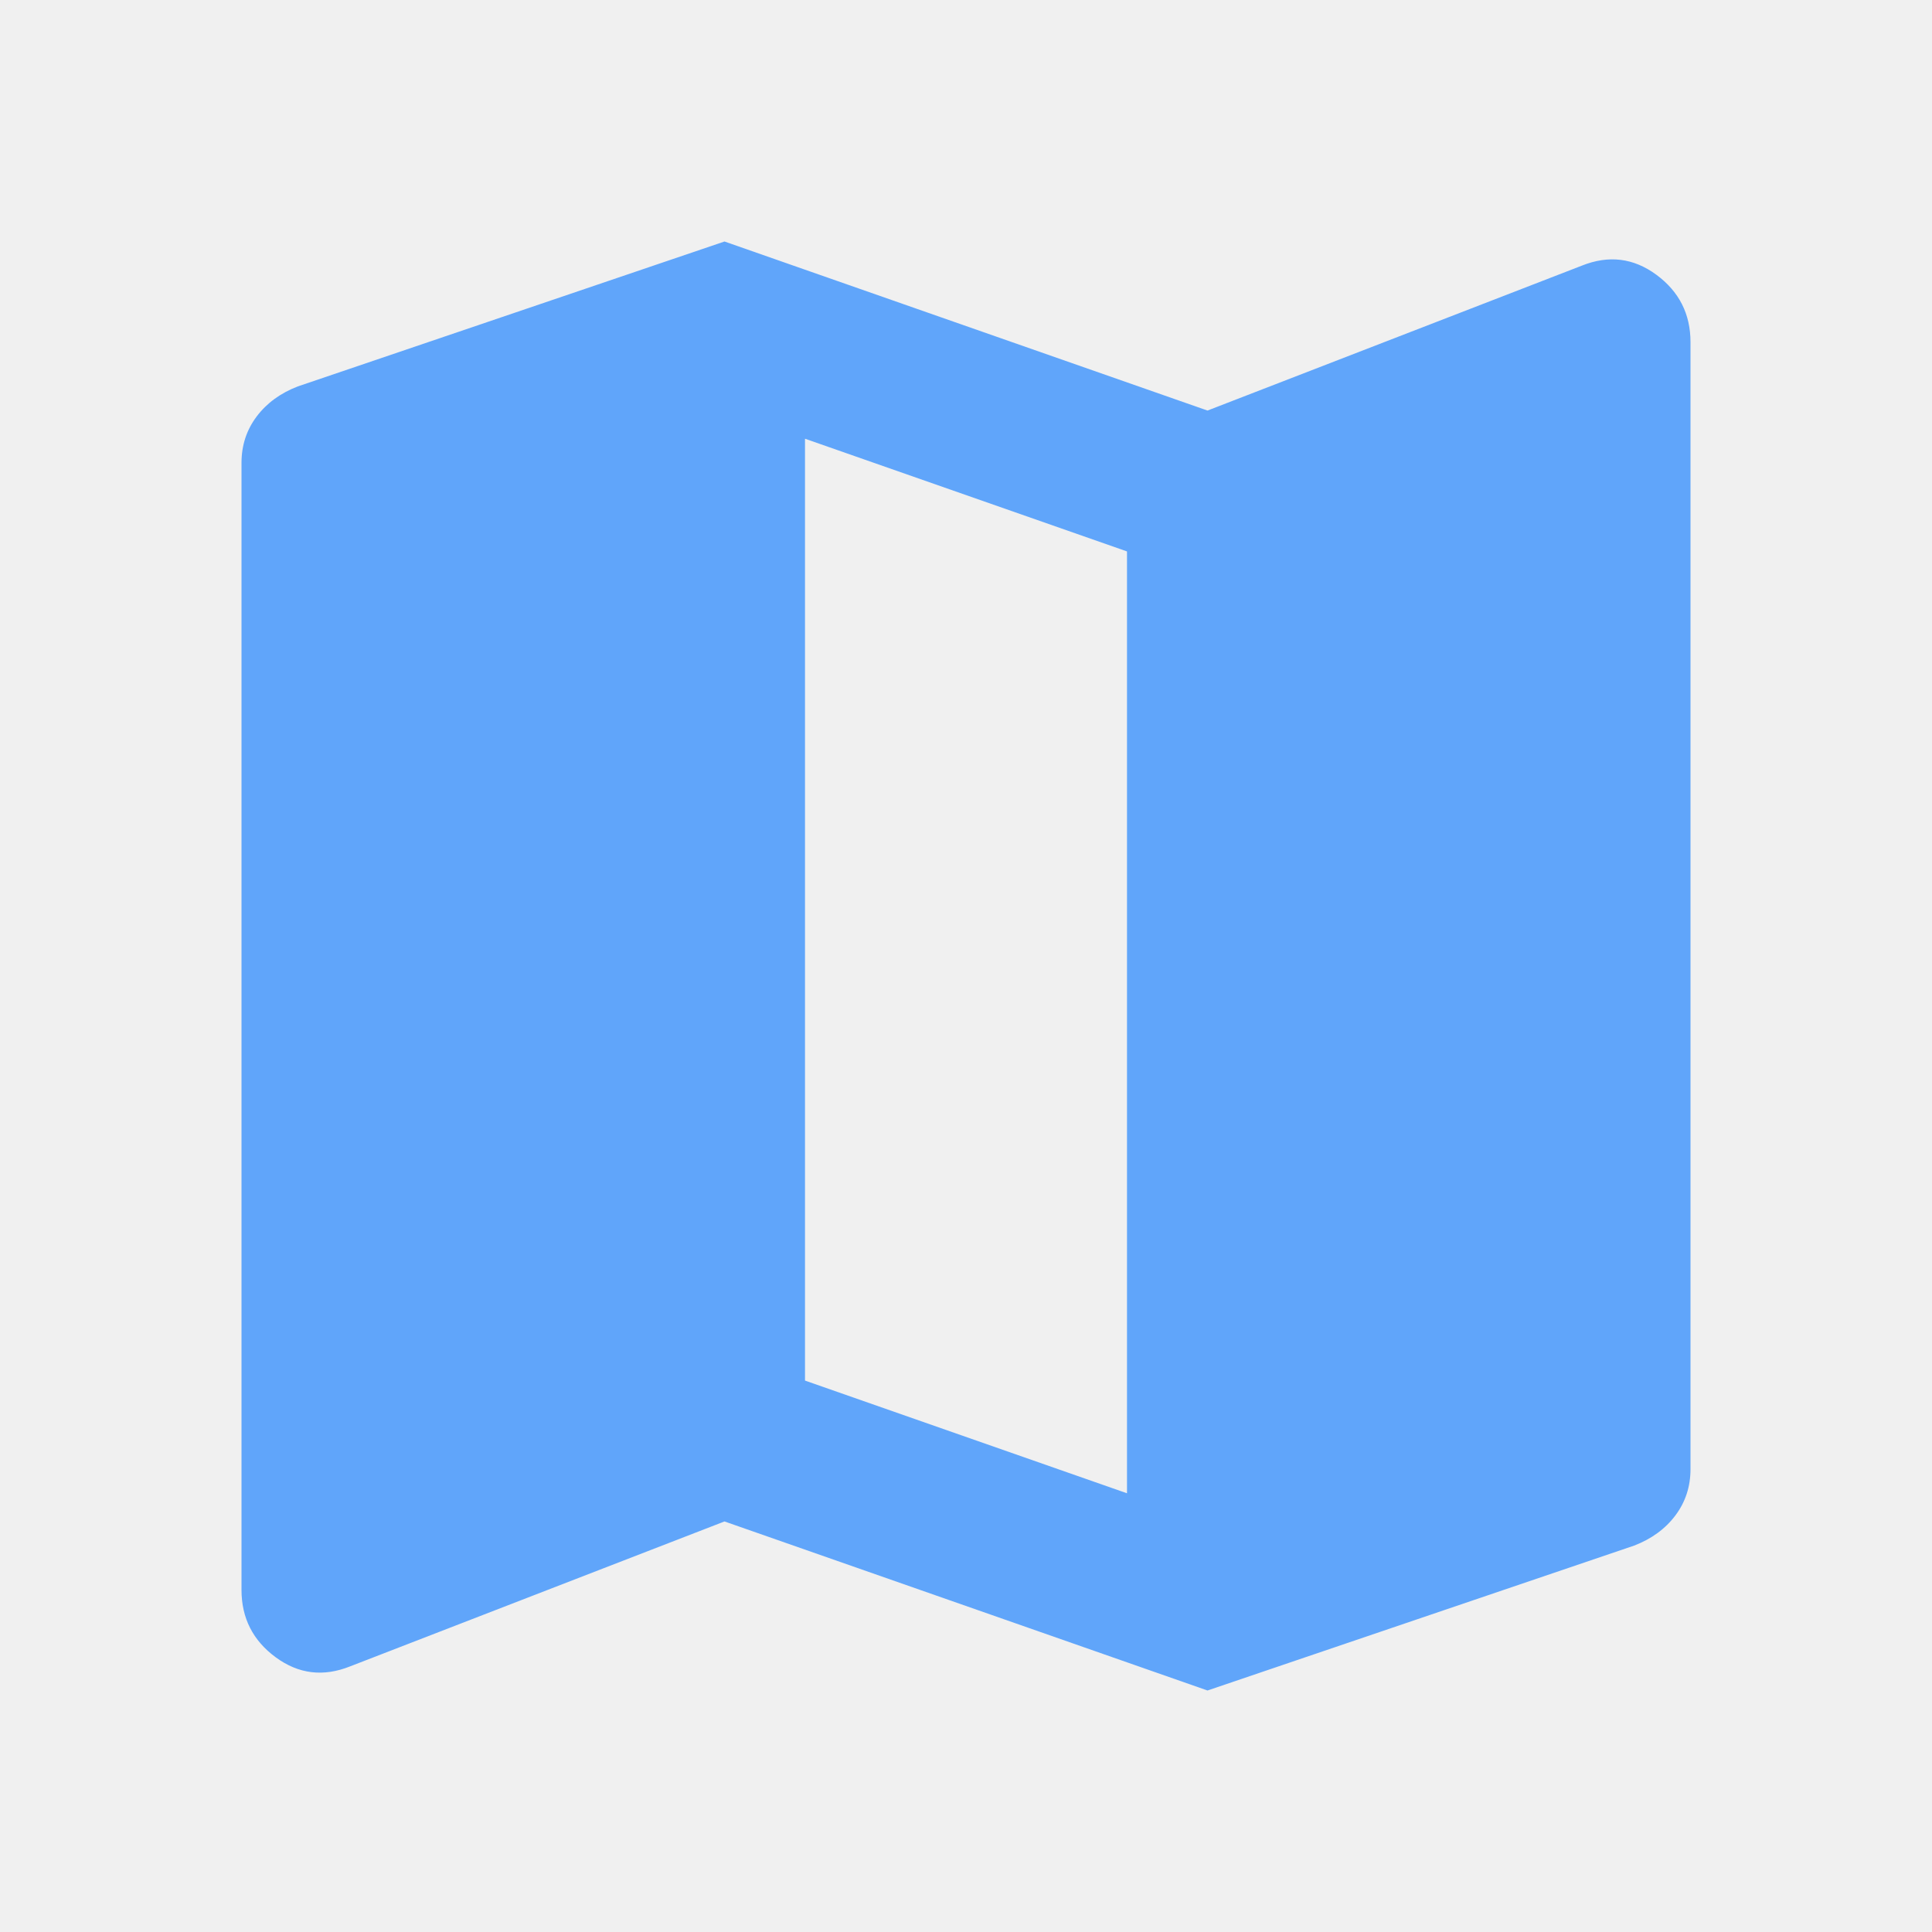
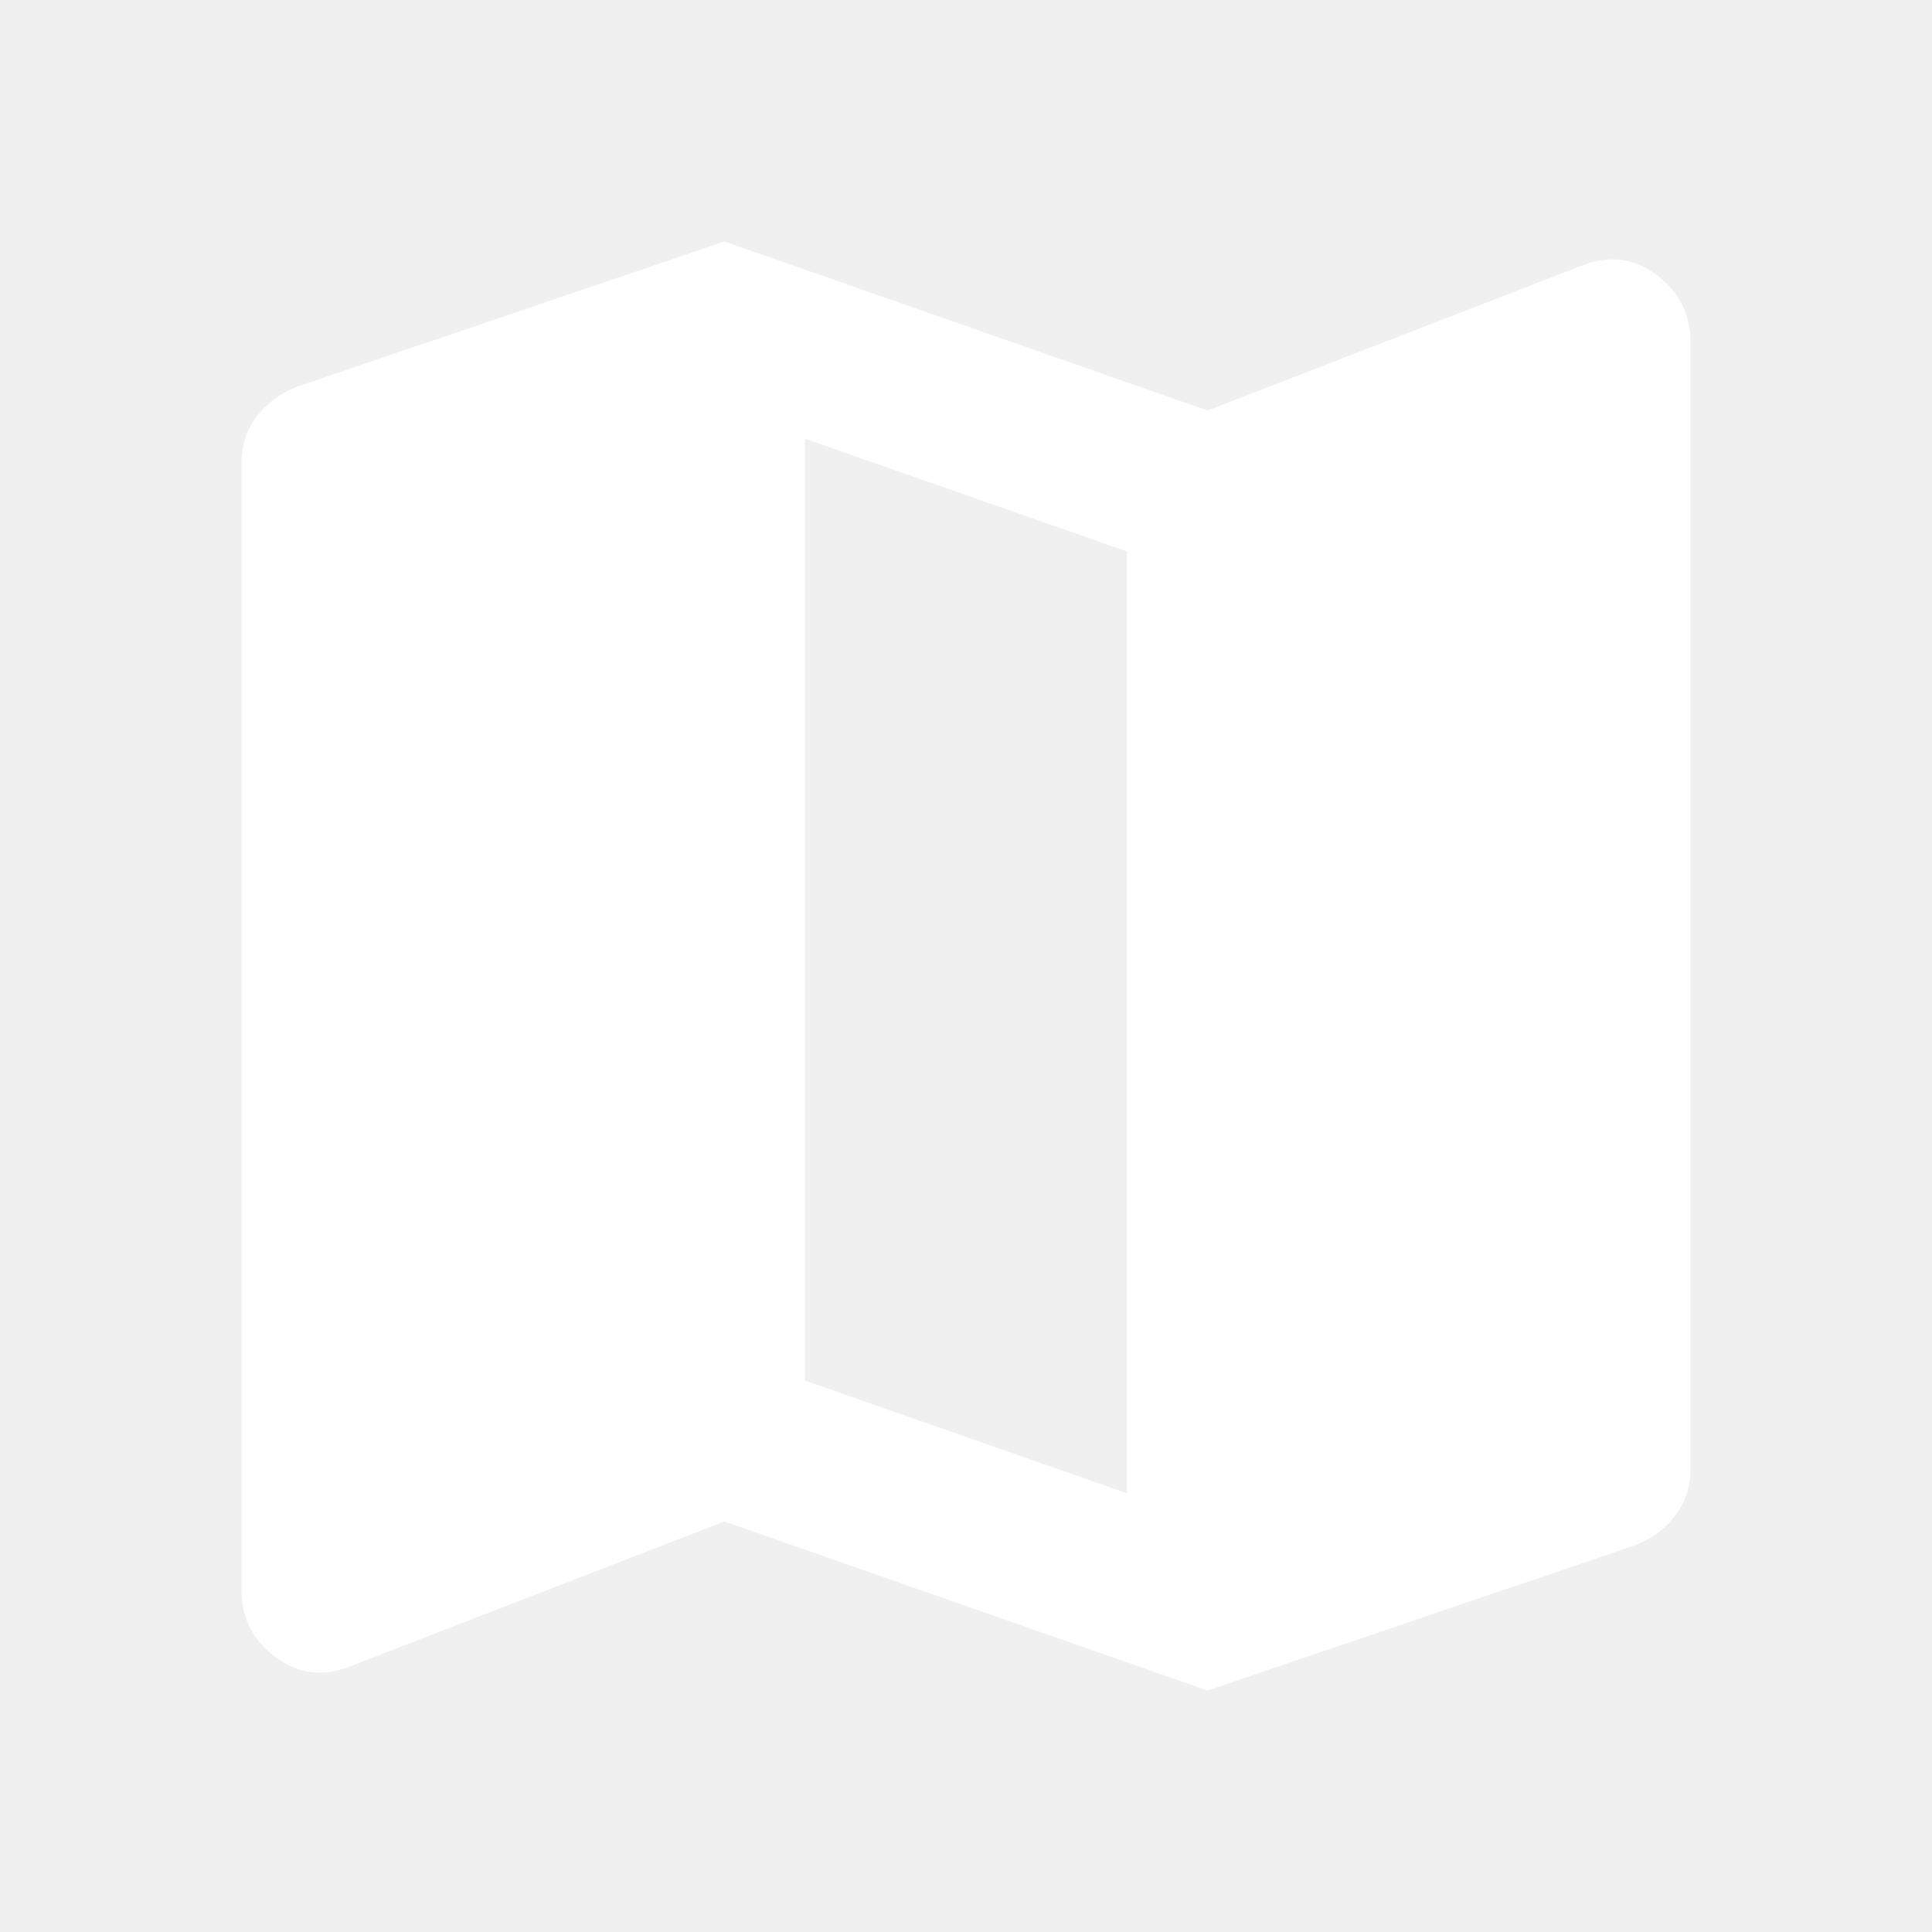
<svg xmlns="http://www.w3.org/2000/svg" height="24px" viewBox="0 -960 960 960" width="24px">
-   <path d="m600-120-240-84-186 72q-20 8-37-4.5T120-170v-560q0-13 7.5-23t20.5-15l212-72 240 84 186-72q20-8 37 4.5t17 33.5v560q0 13-7.5 23T812-192l-212 72Zm-40-98v-468l-160-56v468l160 56Z" fill="#60a5fa" />
+   <path d="m600-120-240-84-186 72q-20 8-37-4.5T120-170v-560q0-13 7.5-23t20.5-15l212-72 240 84 186-72q20-8 37 4.5t17 33.5v560q0 13-7.5 23T812-192l-212 72Zm-40-98v-468l-160-56v468l160 56Z" fill="white" />
</svg>
